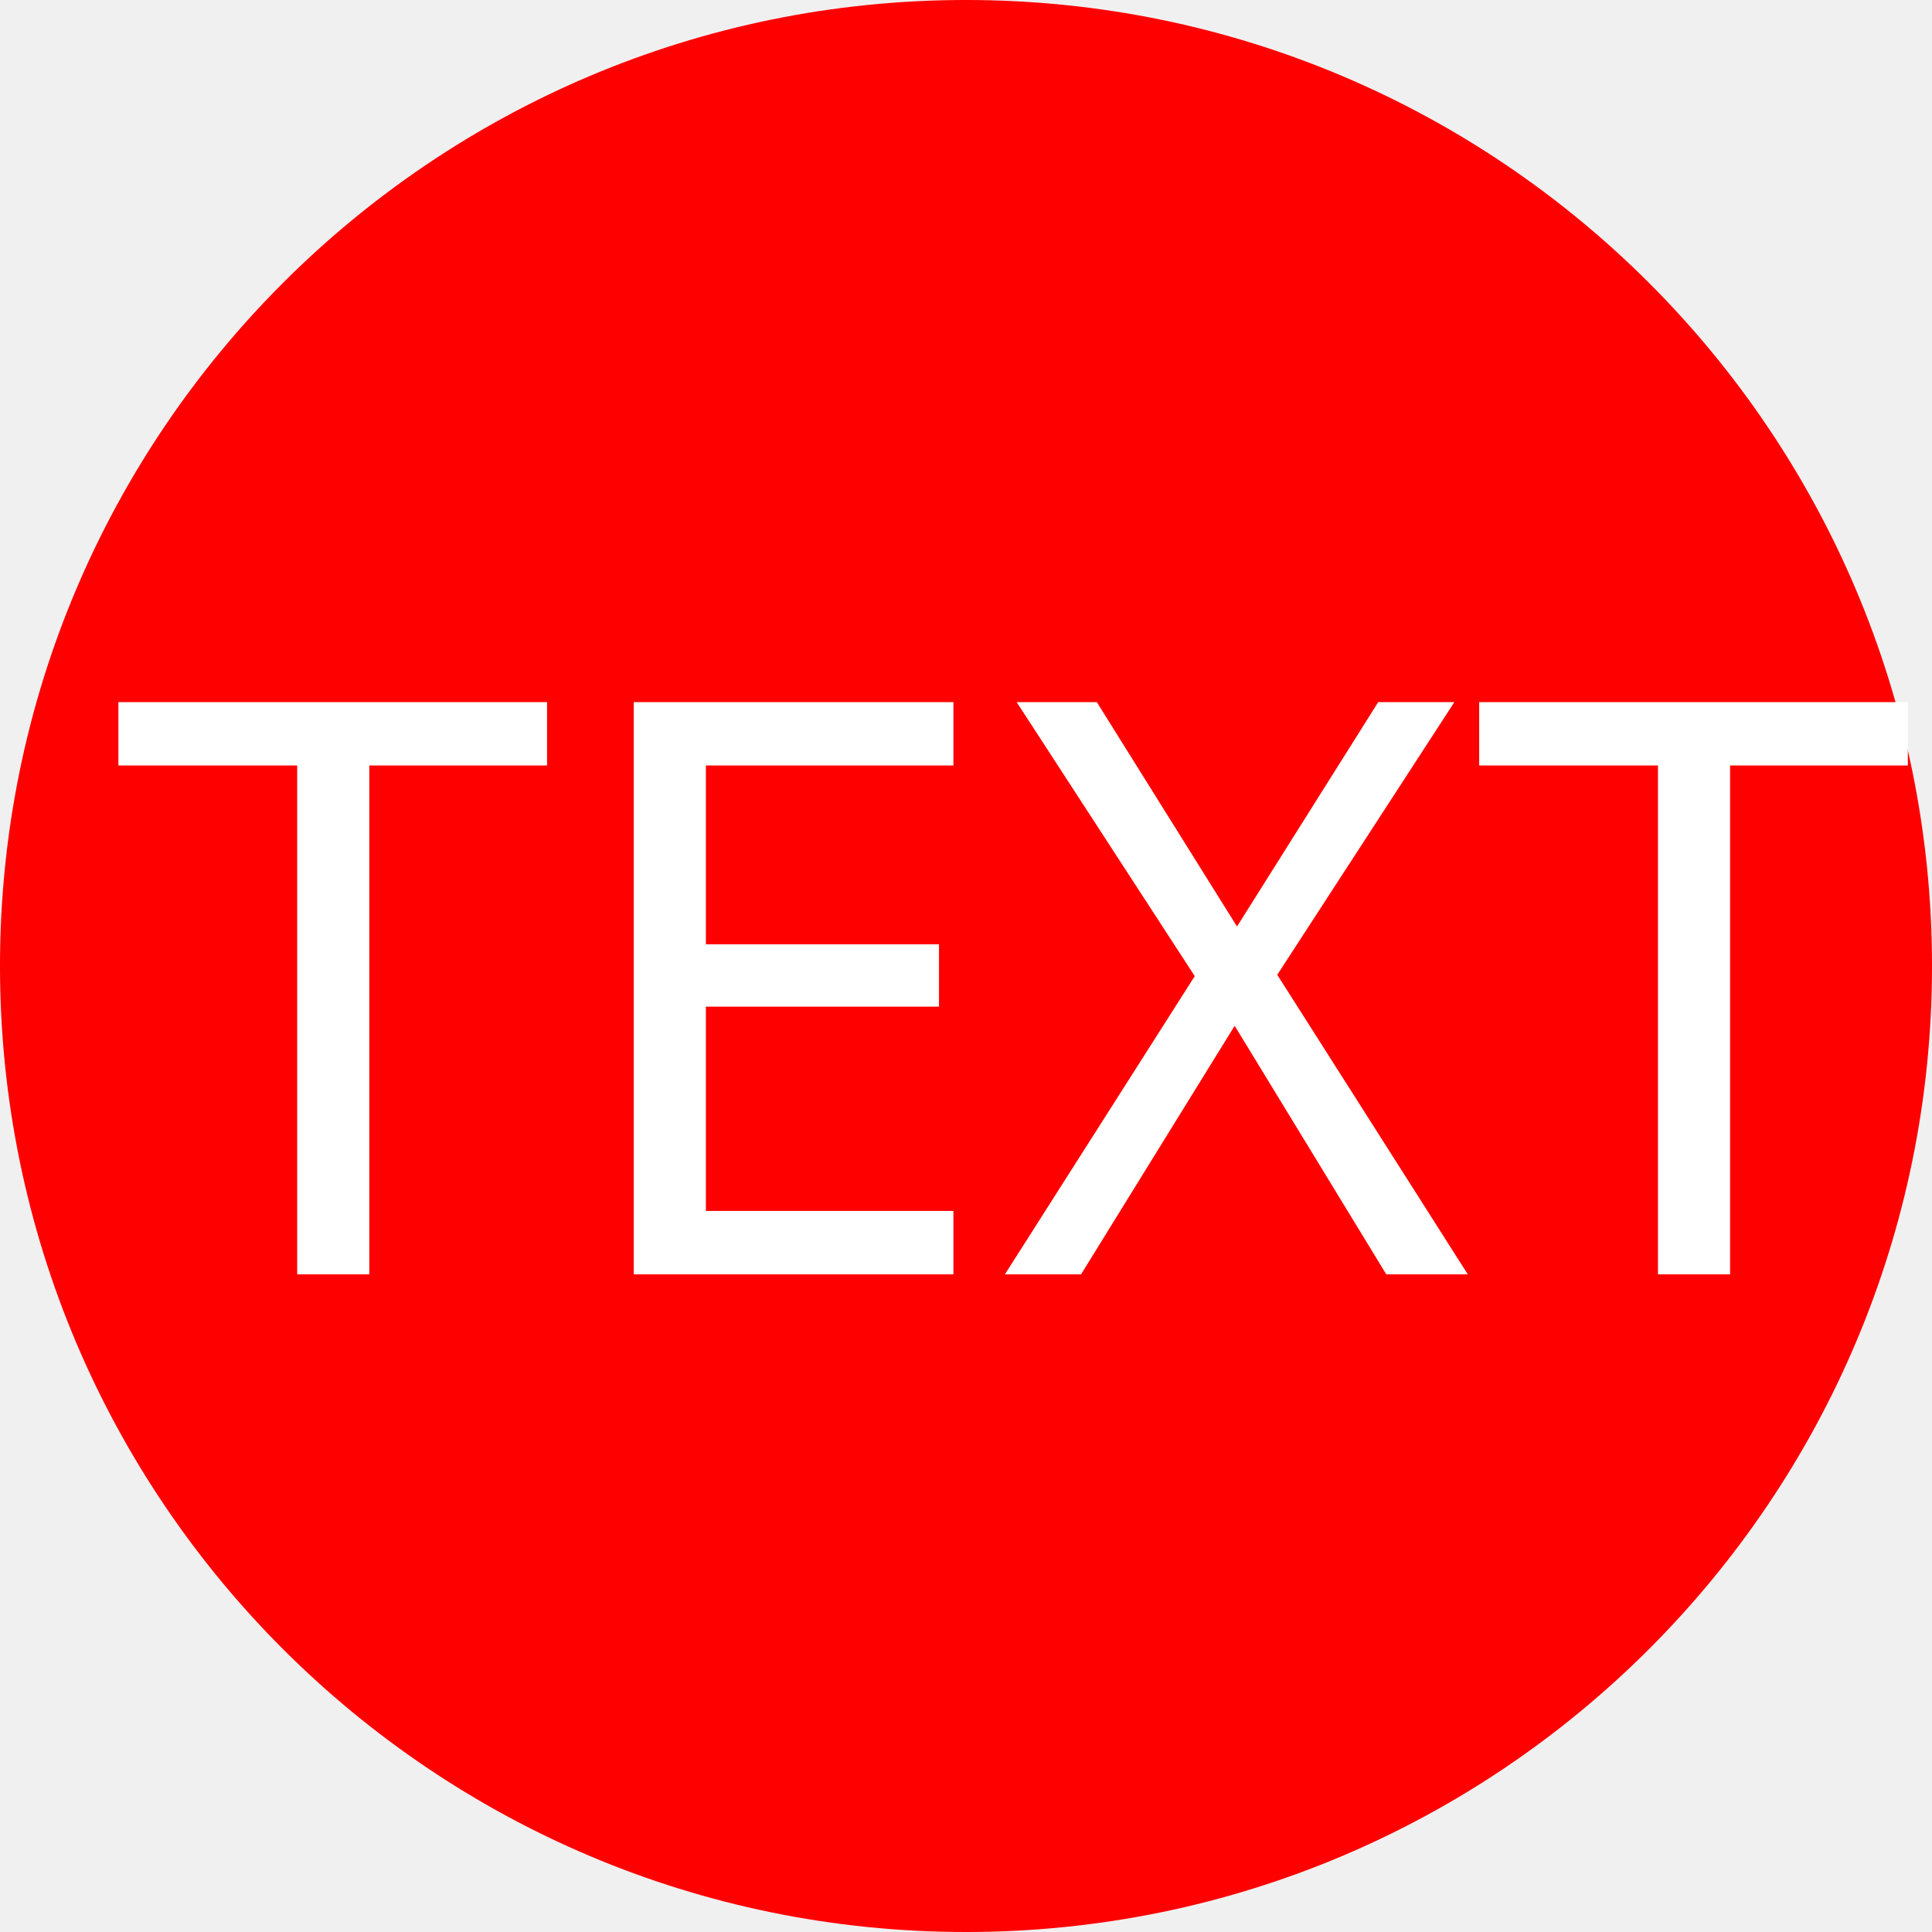
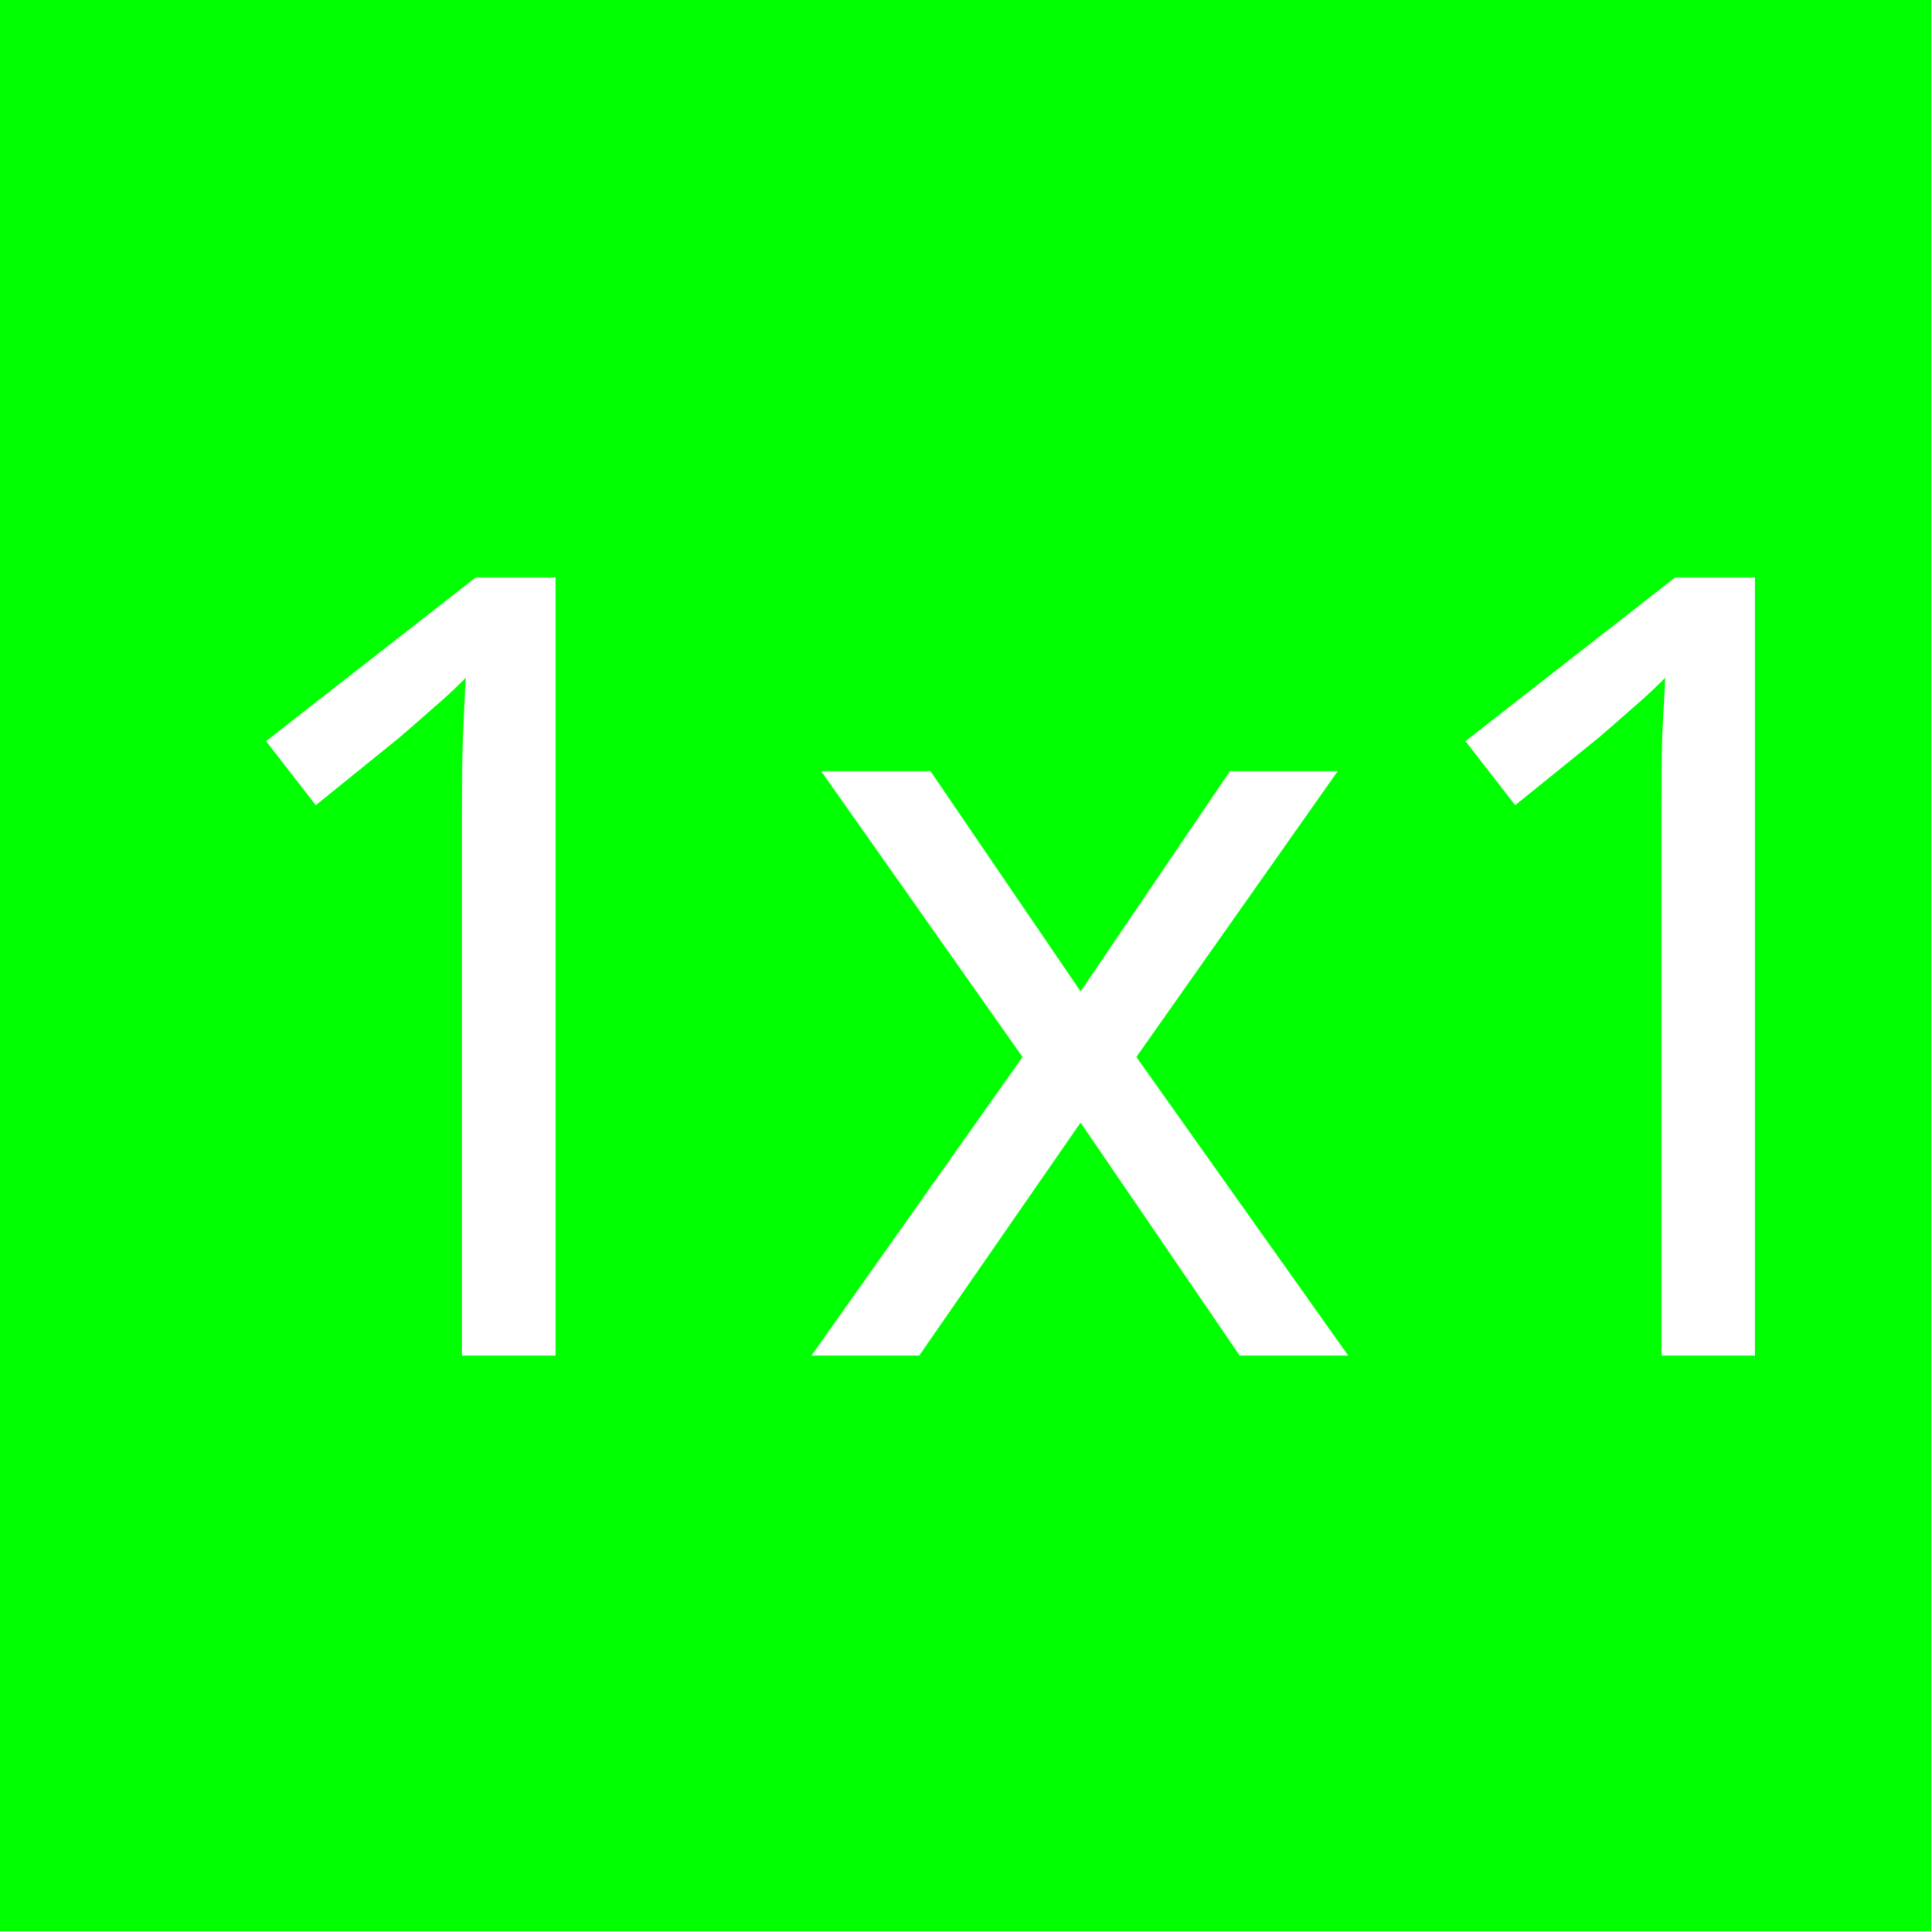
- <svg xmlns="http://www.w3.org/2000/svg" height="90" width="90" version="1.1" id="svg1">
+ <svg xmlns="http://www.w3.org/2000/svg" width="40.026mm" height="40.026mm" viewBox="0 0 40.026 40.026" version="1.1" id="svg1">
  <defs id="defs1" />
-   <circle r="45" cx="45" cy="45" fill="#ff0000" id="circle1" />
-   <text xml:space="preserve" style="font-size:37.333px;line-height:1.2;font-family:'Segoe UI';-inkscape-font-specification:'Segoe UI, Normal';font-variant-ligatures:none" x="5.142" y="59.361" id="text1">
-     <tspan id="tspan1" x="5.142" y="59.361" style="font-size:37.333px;fill:#ffffff">TEXT</tspan>
+   <rect style="fill:#00ff00;stroke:#00ff00;stroke-width:0.026" id="rect1" width="40" height="40" x="85" y="119.52" transform="translate(-84.98677,-119.507)" />
+   <text xml:space="preserve" style="font-size:22.578px;line-height:1.2;font-family:'Segoe UI';-inkscape-font-specification:'Segoe UI, Normal';font-variant-ligatures:none;stroke-width:0.265" x="88.486" y="147.601" id="text1" transform="translate(-84.98677,-119.507)">
+     <tspan id="tspan1" style="font-size:22.578px;fill:#ffffff;stroke-width:0.265" x="88.486" y="147.601">1x1</tspan>
  </text>
</svg>
